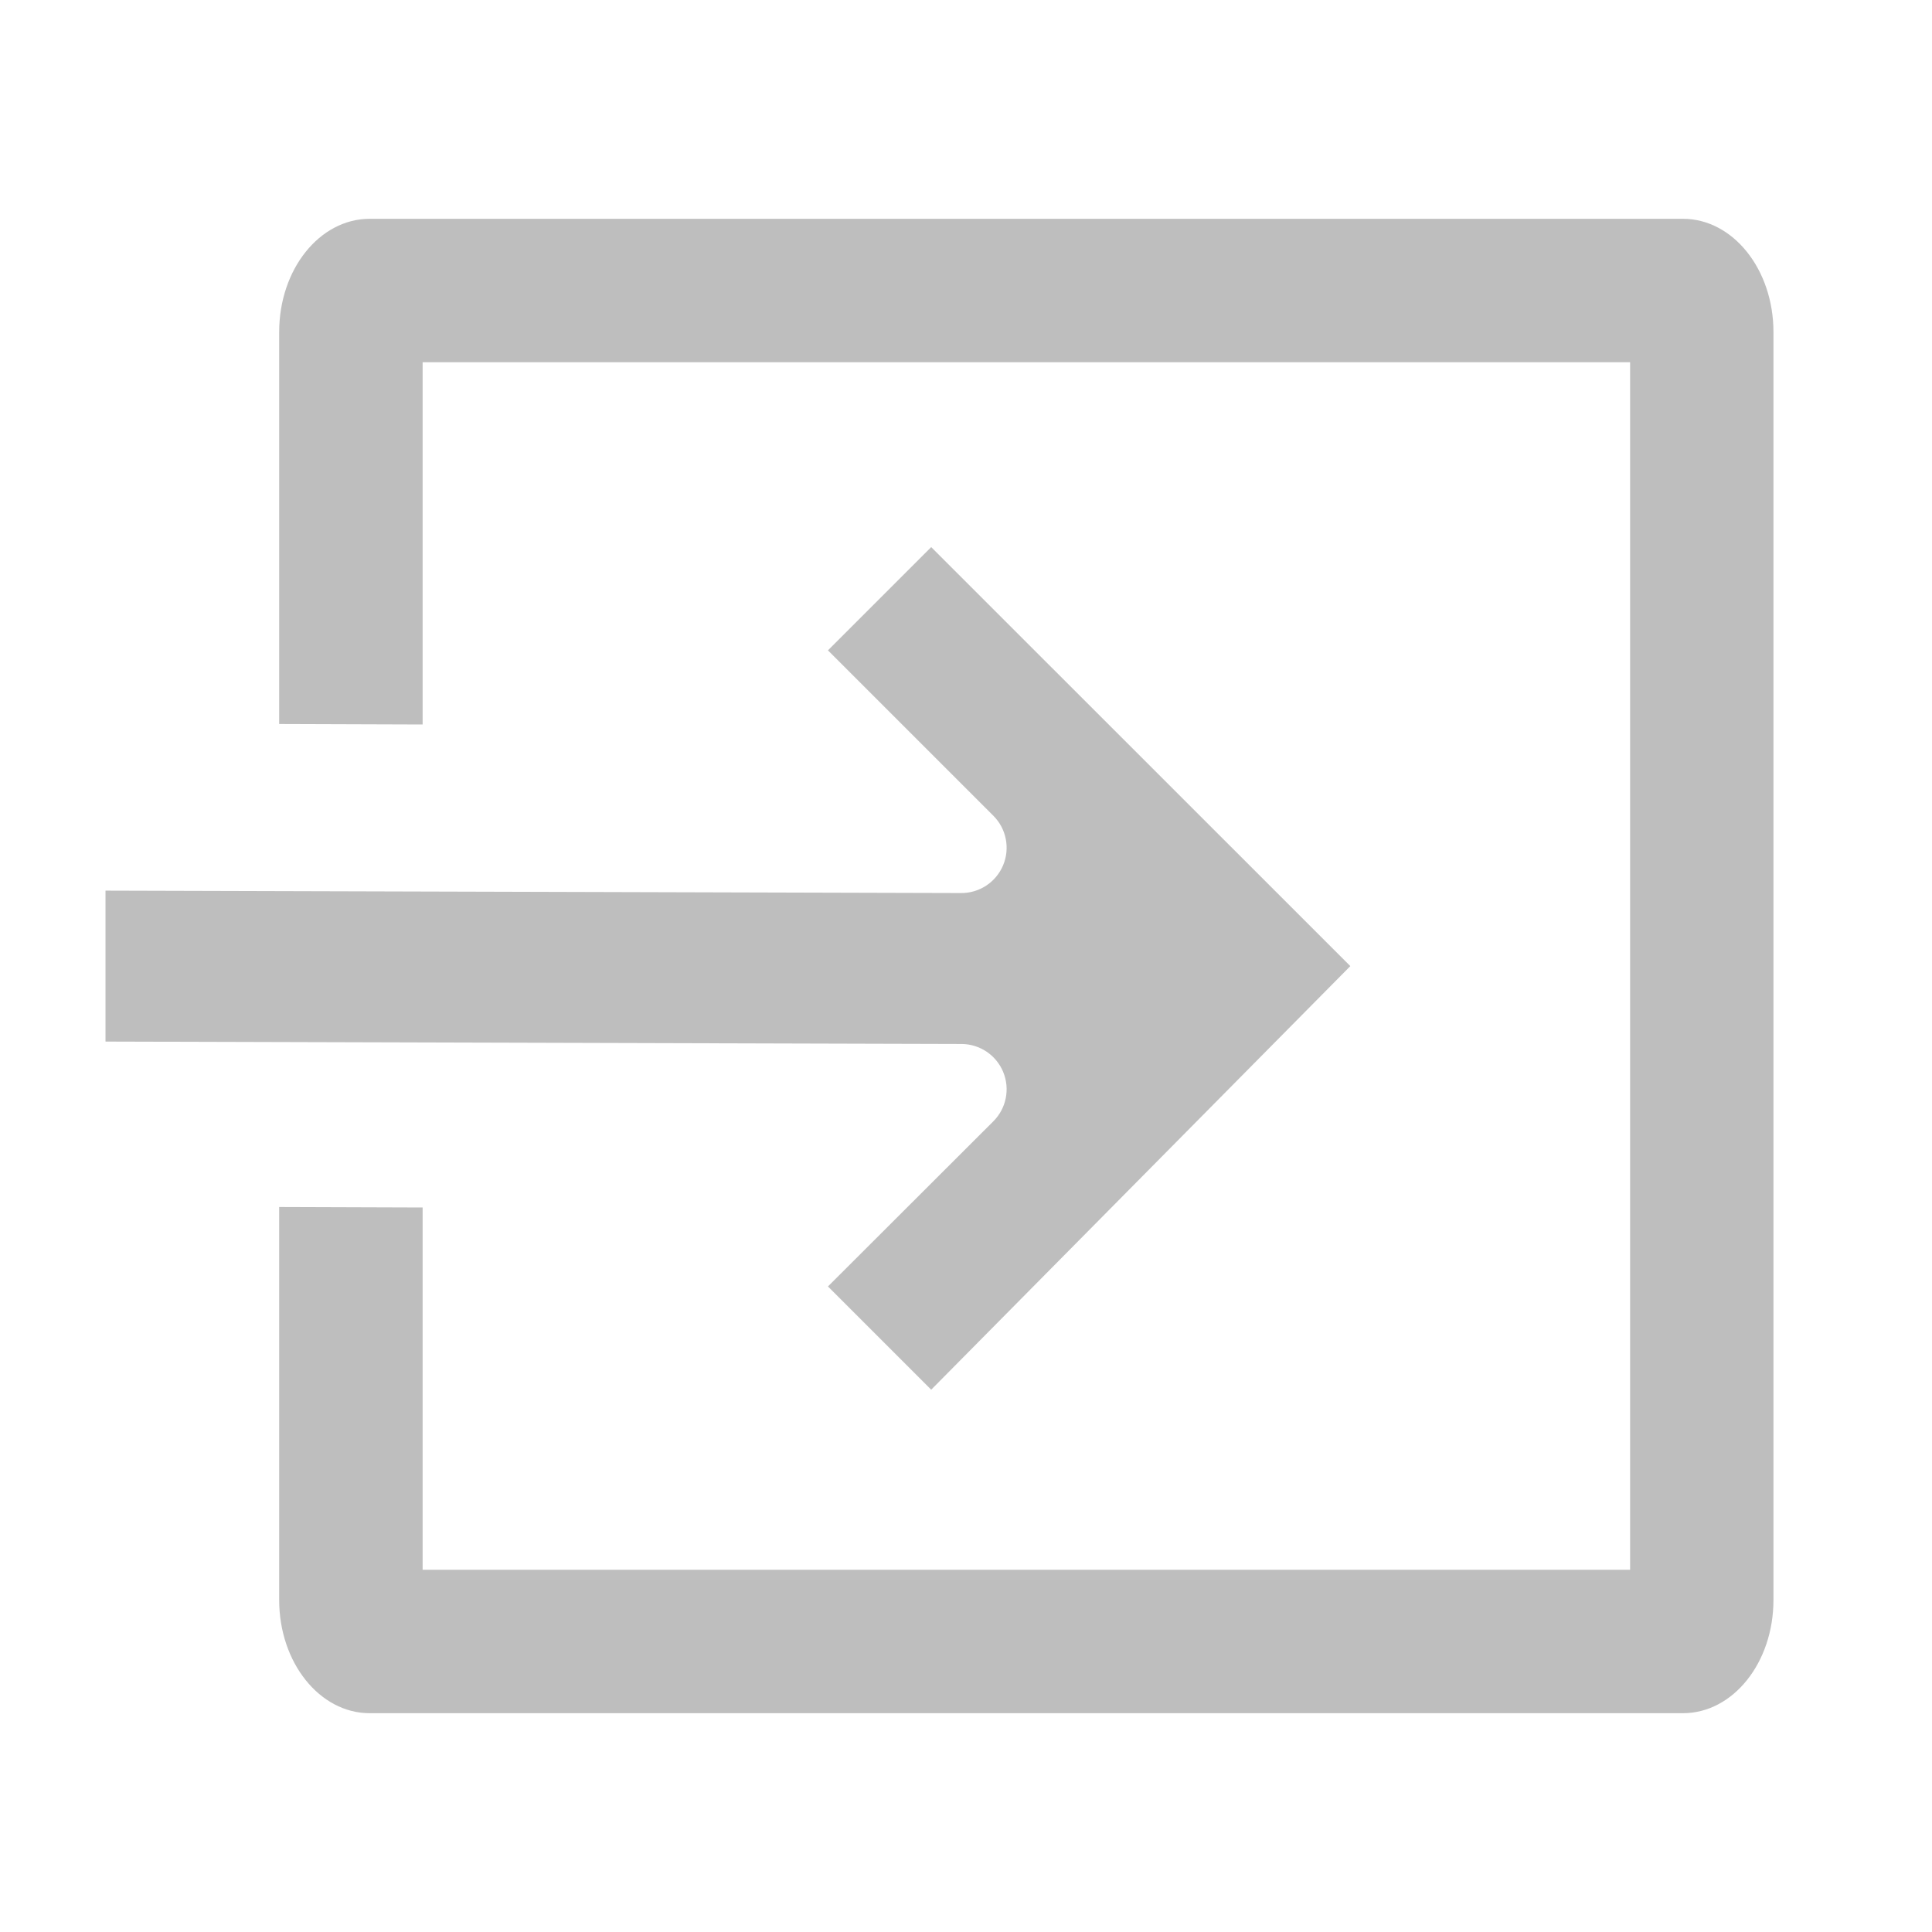
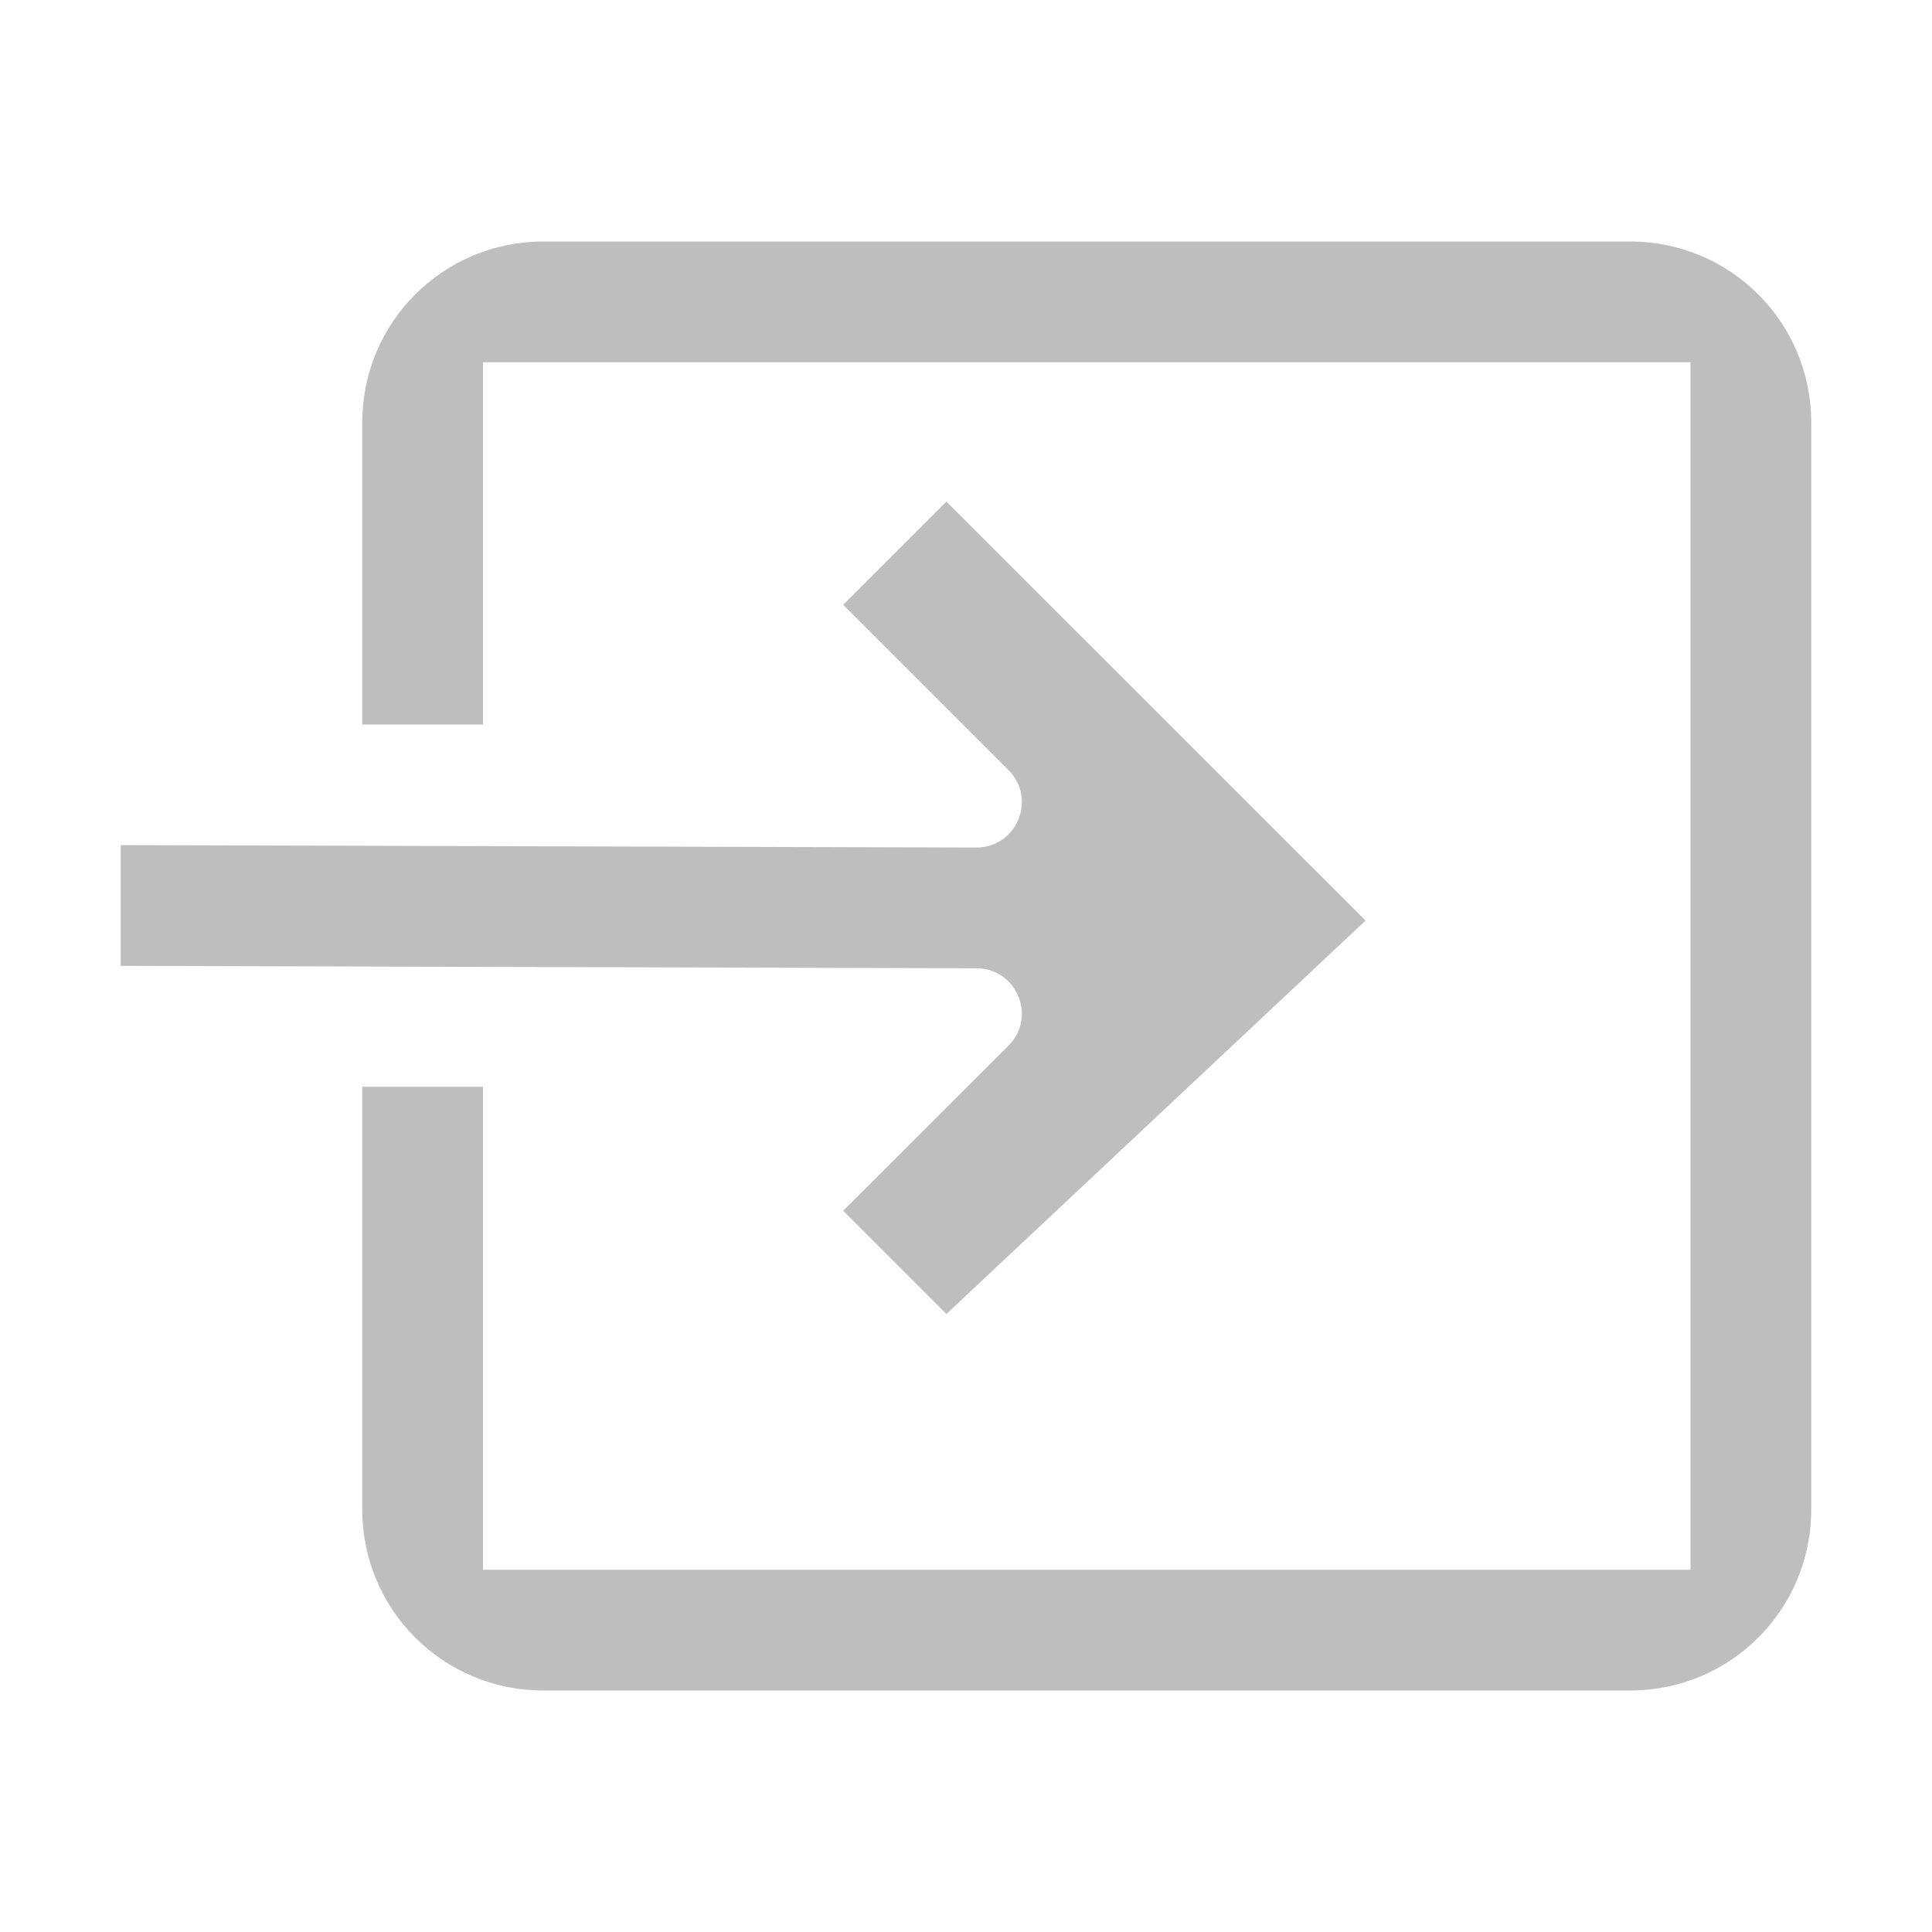
<svg xmlns="http://www.w3.org/2000/svg" height="16" width="16">
  <g enable-background="new" fill="#bebebe" transform="translate(-544.4992 -81.00012)">
-     <path d="m3.062 1.812c-.415 0-.75.418-.75.938v3.246l1.188.004v-3h10v10h-10v-3l-1.188-.004v3.254c0 .519.335.938.75.938h10.875c.415 0 .75-.418.75-.938v-10.5c0-.519-.335-.938-.75-.938z" transform="translate(544.4992 81.00012)" />
-     <path d="m552.211 85.531-.855.855 1.369 1.369a.375.375 0 0 1 -.268.641l-7.084-.02v1.25l7.088.02a.375.375 0 0 1 .264.641l-1.369 1.367.855.855 3.471-3.508z" />
+     <path d="m552.337 85.154-.855.855 1.369 1.369c.238.237.068.643-.268.641l-7.084-.02v1l7.088.02c.334.001.5.405.264.641l-1.369 1.367.855.855 3.471-3.258z" />
+     <path d="m4.5 2c-.831 0-1.5.669-1.5 1.5v2.5h1v-3h10v10h-10v-4h-1v3.5c0 .831.669 1.5 1.5 1.5h9c.831 0 1.5-.669 1.5-1.5v-9c0-.831-.669-1.5-1.5-1.5z" fill="#bebebe" transform="translate(544.4992 81.00012)" />
  </g>
</svg>
